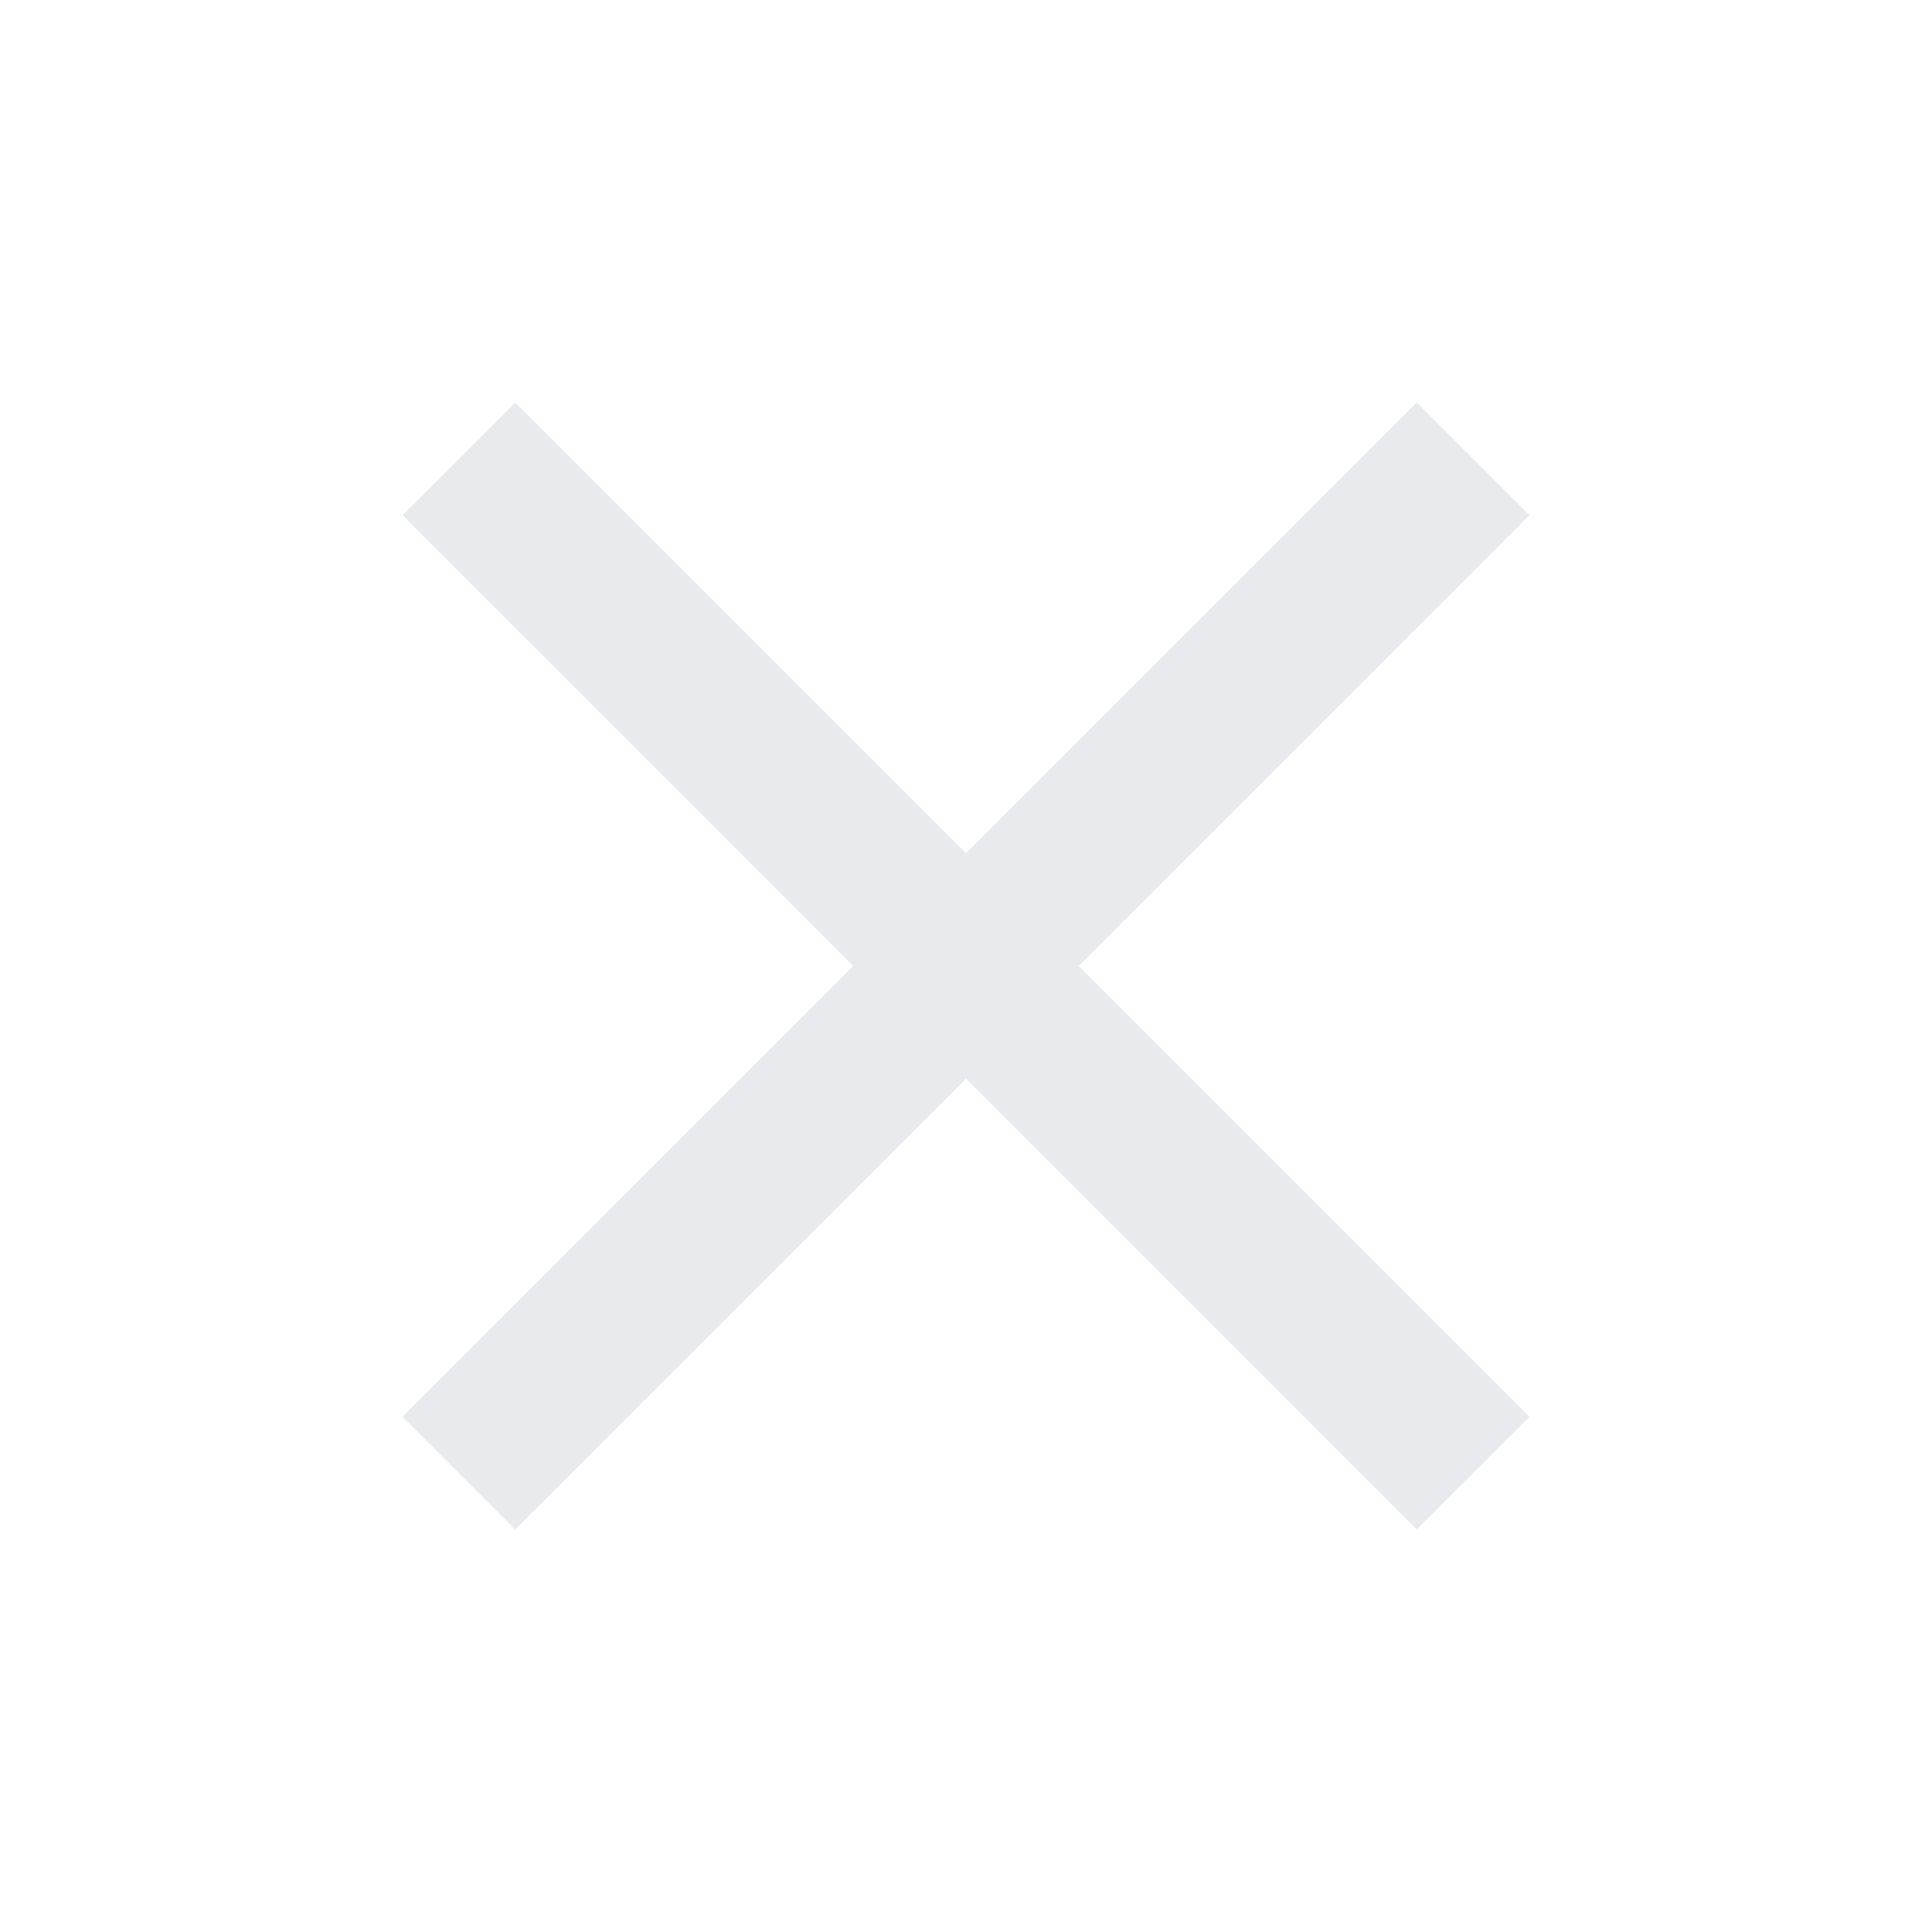
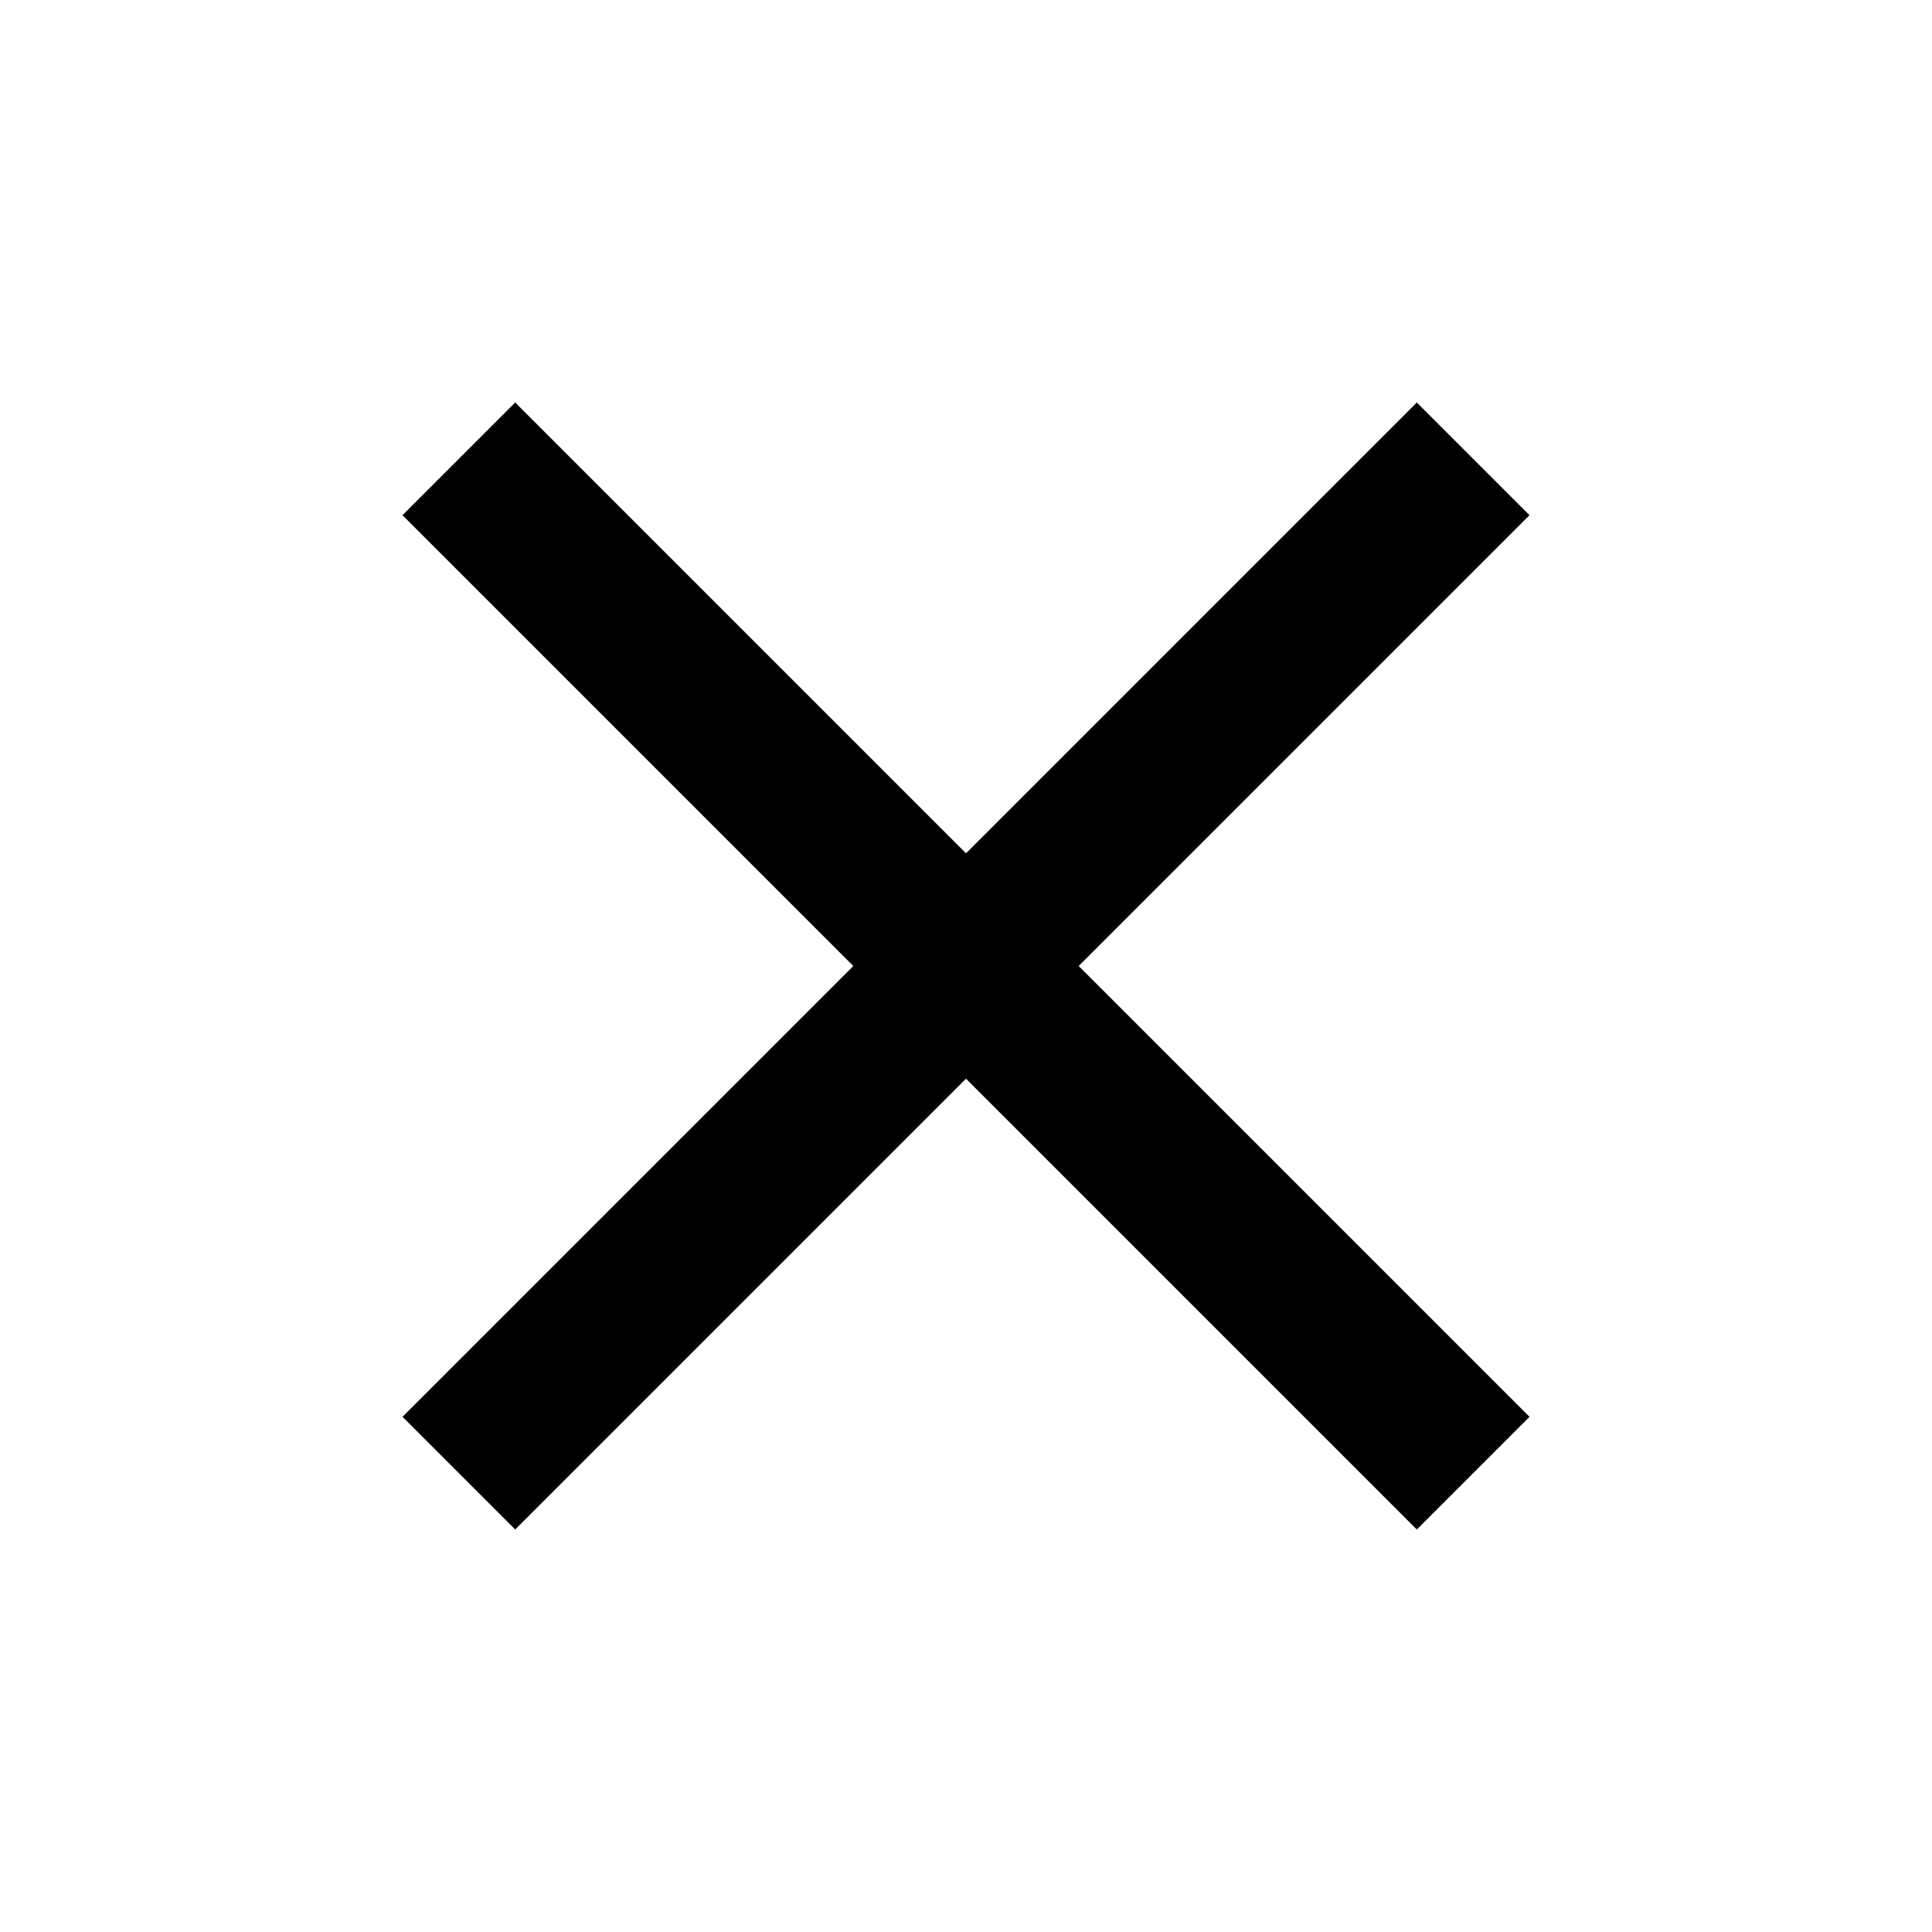
- <svg xmlns="http://www.w3.org/2000/svg" height="24px" viewBox="0 -960 960 960" width="24px" fill="#e8eaed">
+ <svg xmlns="http://www.w3.org/2000/svg" height="24px" viewBox="0 -960 960 960" width="24px" fill="currentColor">
  <path d="m256-200-56-56 224-224-224-224 56-56 224 224 224-224 56 56-224 224 224 224-56 56-224-224-224 224Z" />
</svg>
